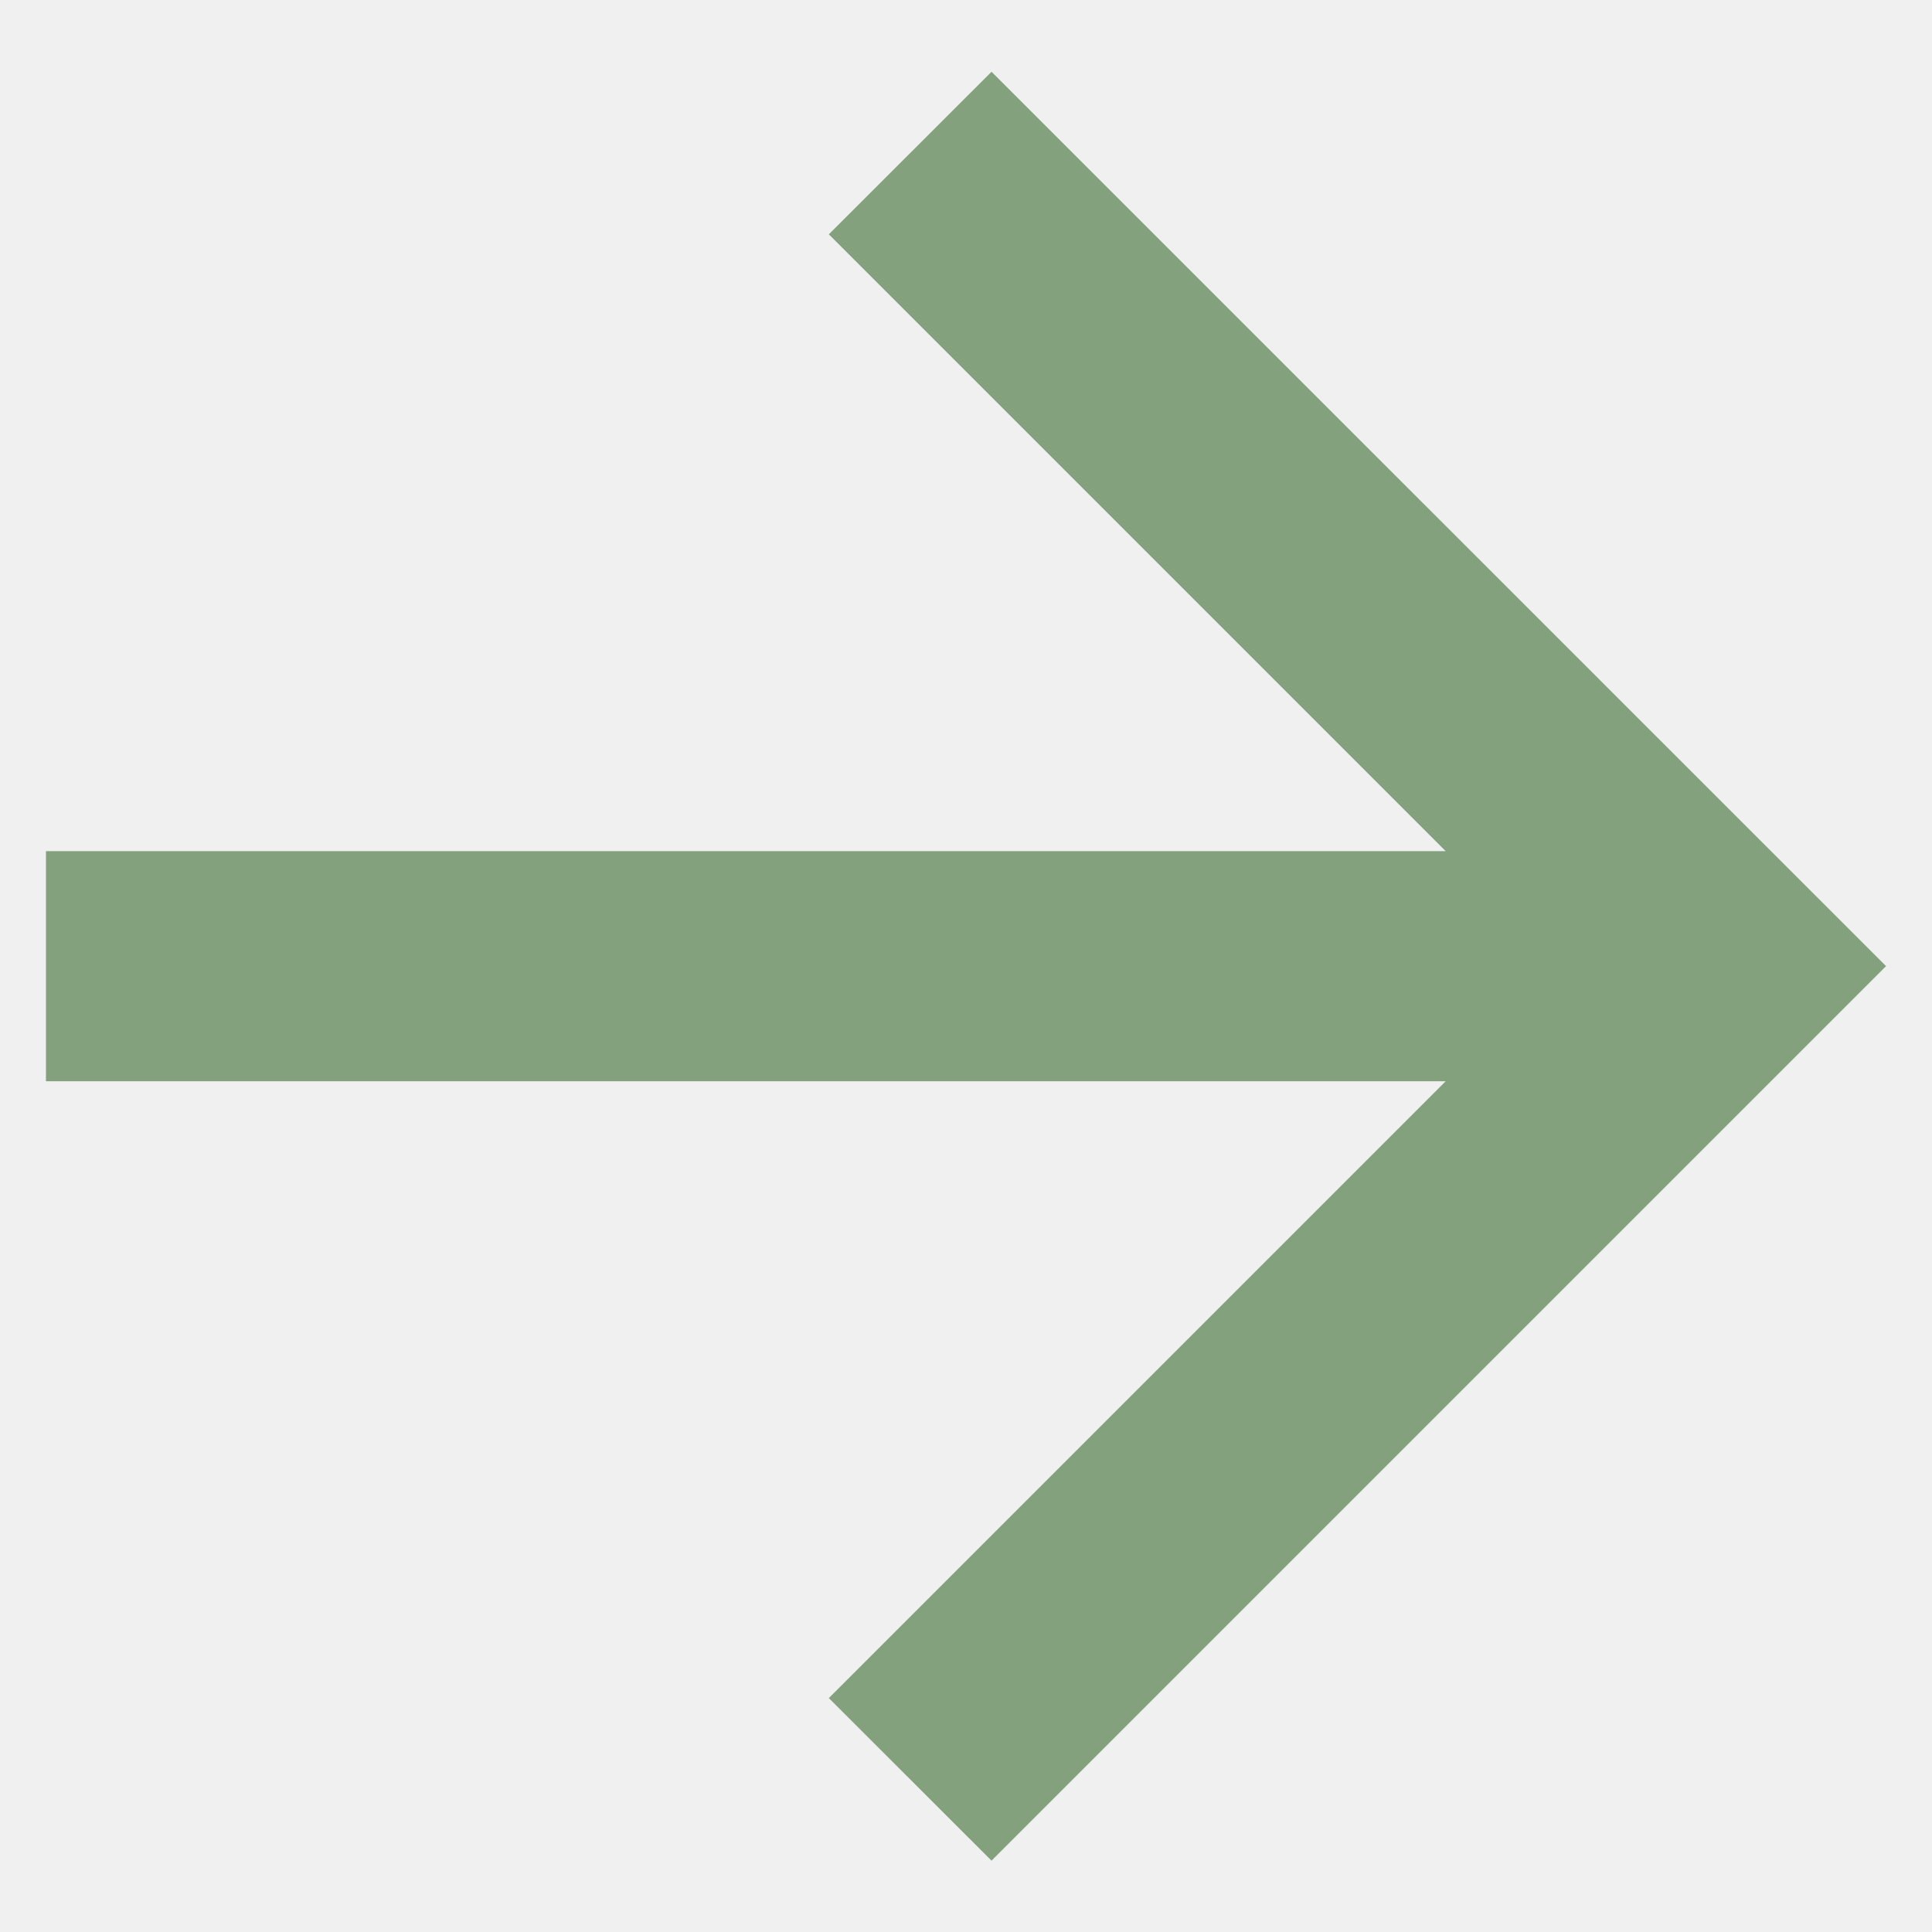
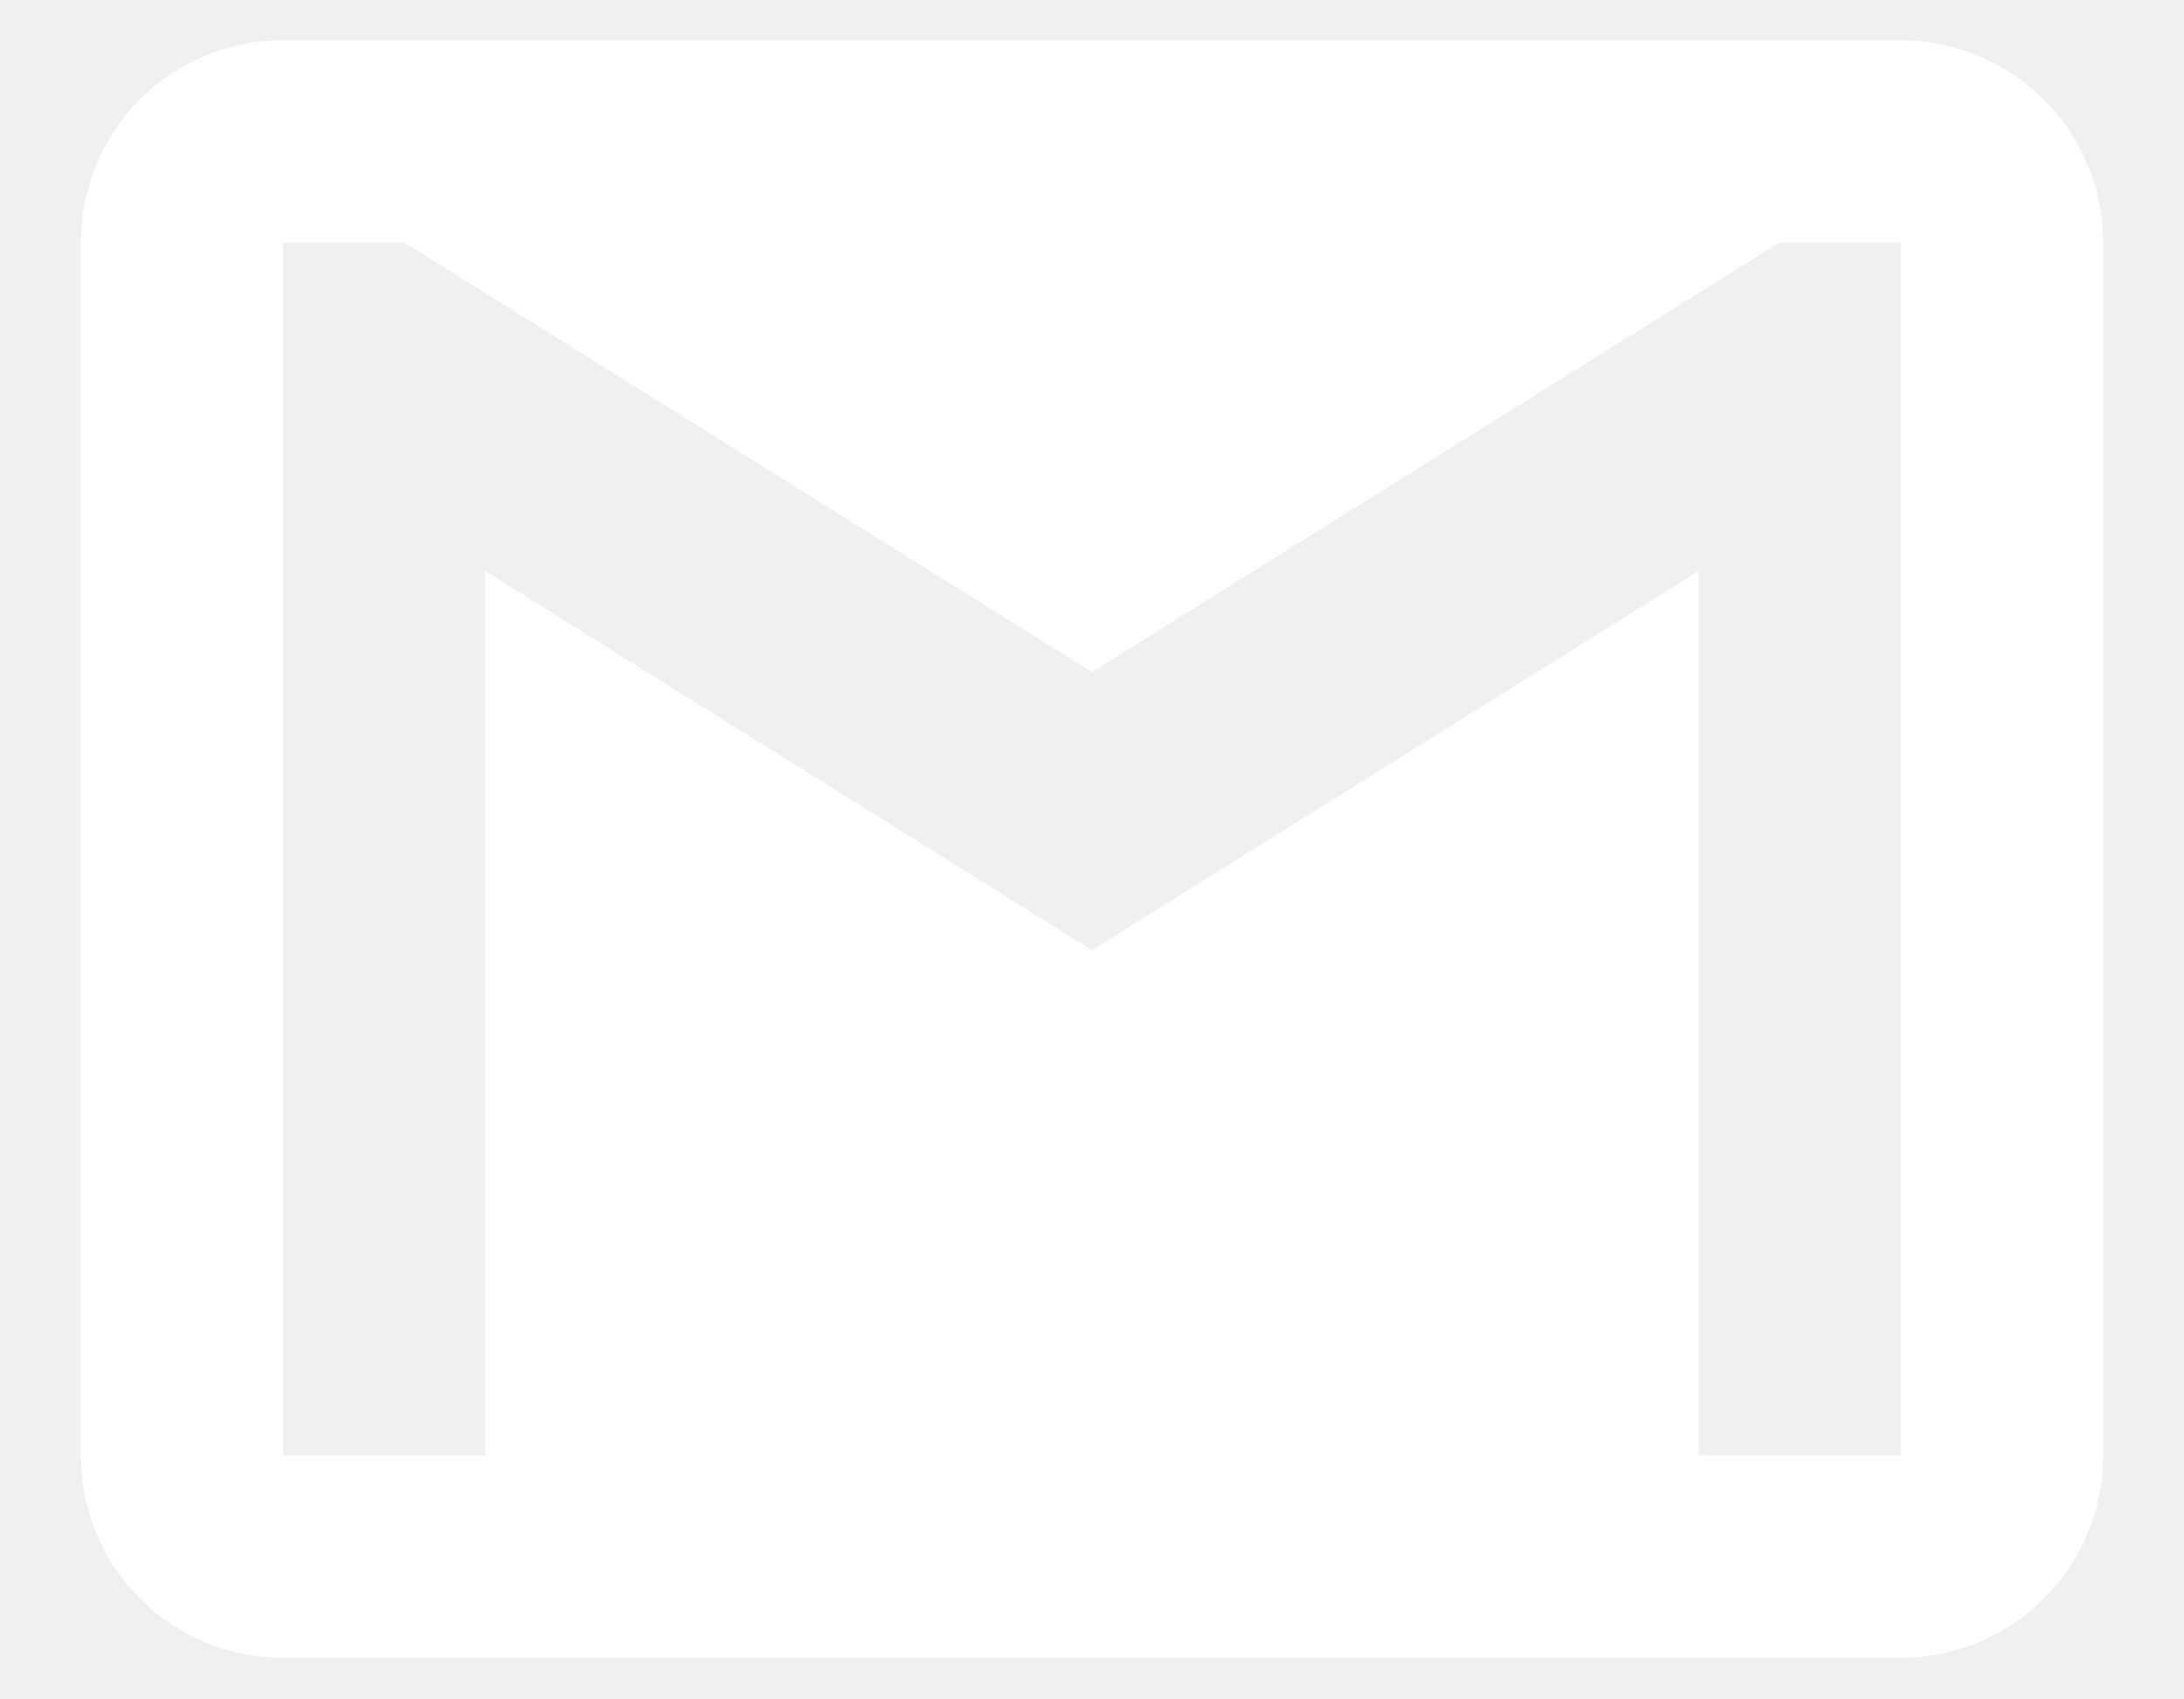
- <svg xmlns="http://www.w3.org/2000/svg" width="14" height="14" viewBox="0 0 14 14" fill="none">
-   <path d="M10.476 6.168L6.006 1.698L7.185 0.52L13.667 7.001L7.185 13.483L6.006 12.305L10.476 7.835H0.333V6.168H10.476Z" fill="#84A17D" />
+ <svg xmlns="http://www.w3.org/2000/svg" width="18" height="14" viewBox="0 0 18 14" fill="none">
+   <path d="M15.666 11.999H14V4.707L9 7.832L4 4.707V11.999H2.333V1.999H3.333L9 5.54L14.666 1.999H15.666M15.666 0.332H2.333C1.408 0.332 0.667 1.074 0.667 1.999V11.999C0.667 12.441 0.842 12.865 1.155 13.177C1.467 13.49 1.891 13.665 2.333 13.665H15.666C16.108 13.665 16.532 13.49 16.845 13.177C17.158 12.865 17.333 12.441 17.333 11.999V1.999C17.333 1.557 17.158 1.133 16.845 0.82C16.532 0.508 16.108 0.332 15.666 0.332Z" fill="white" />
</svg>
